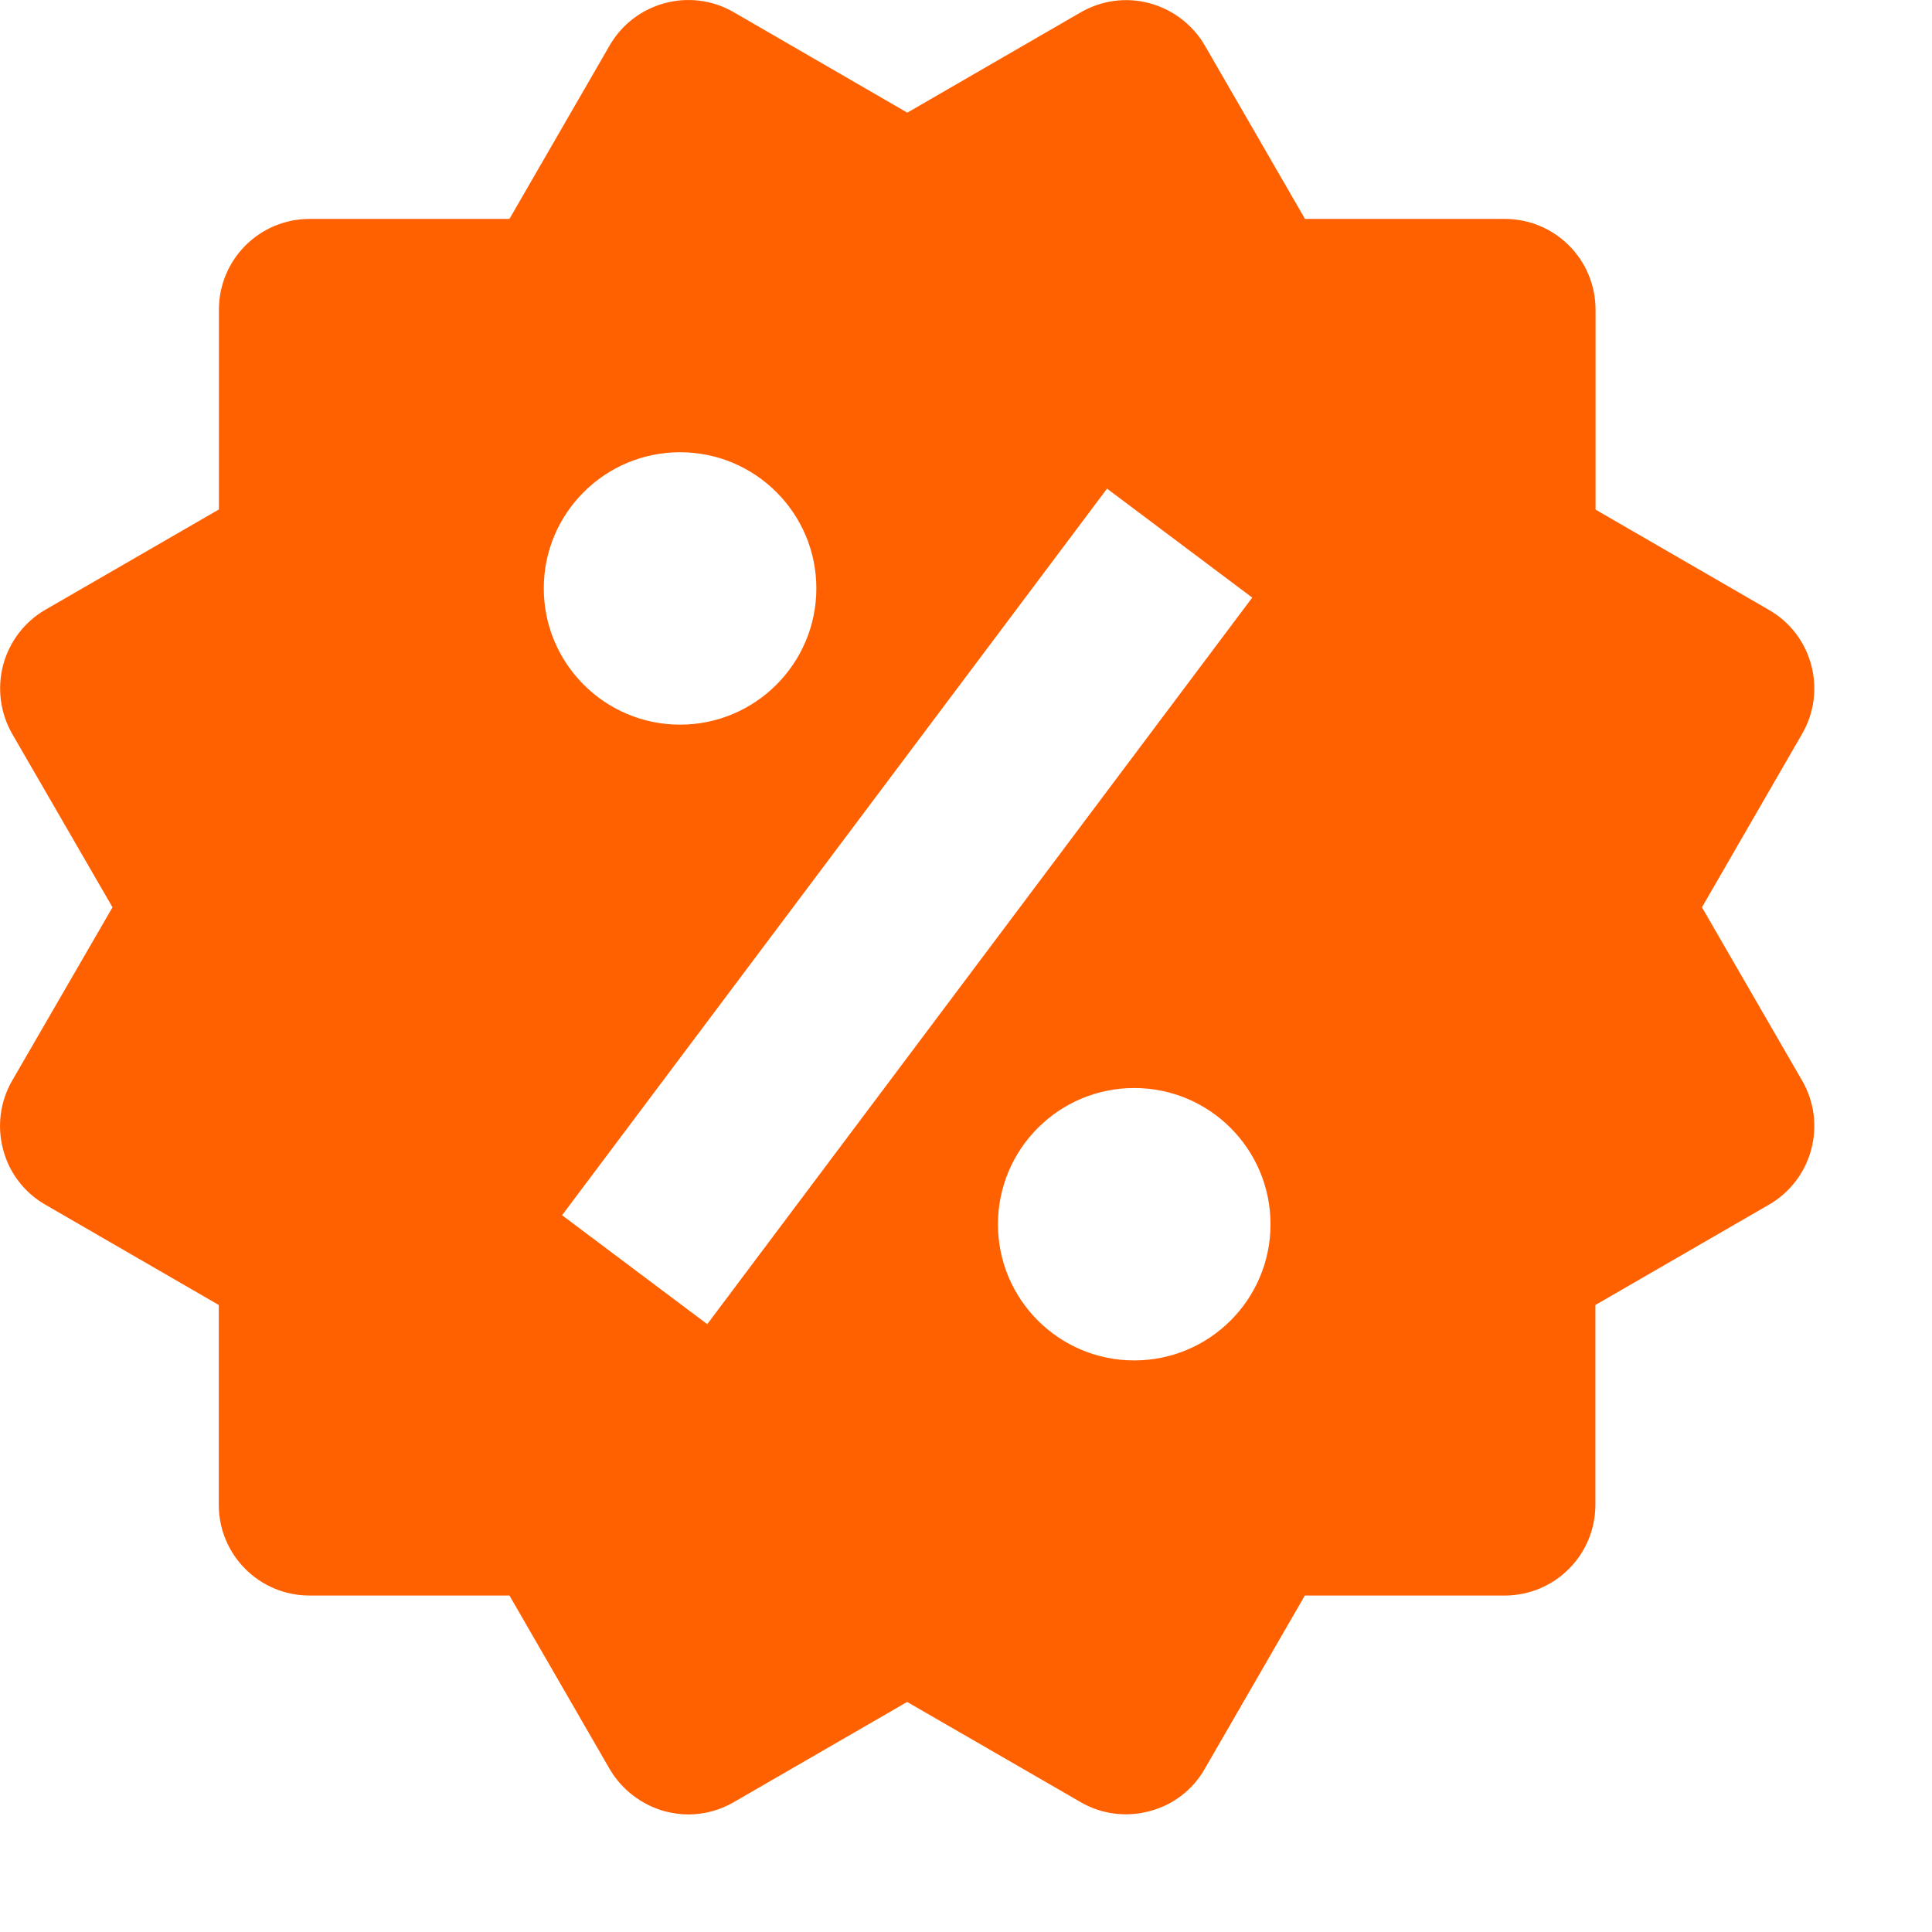
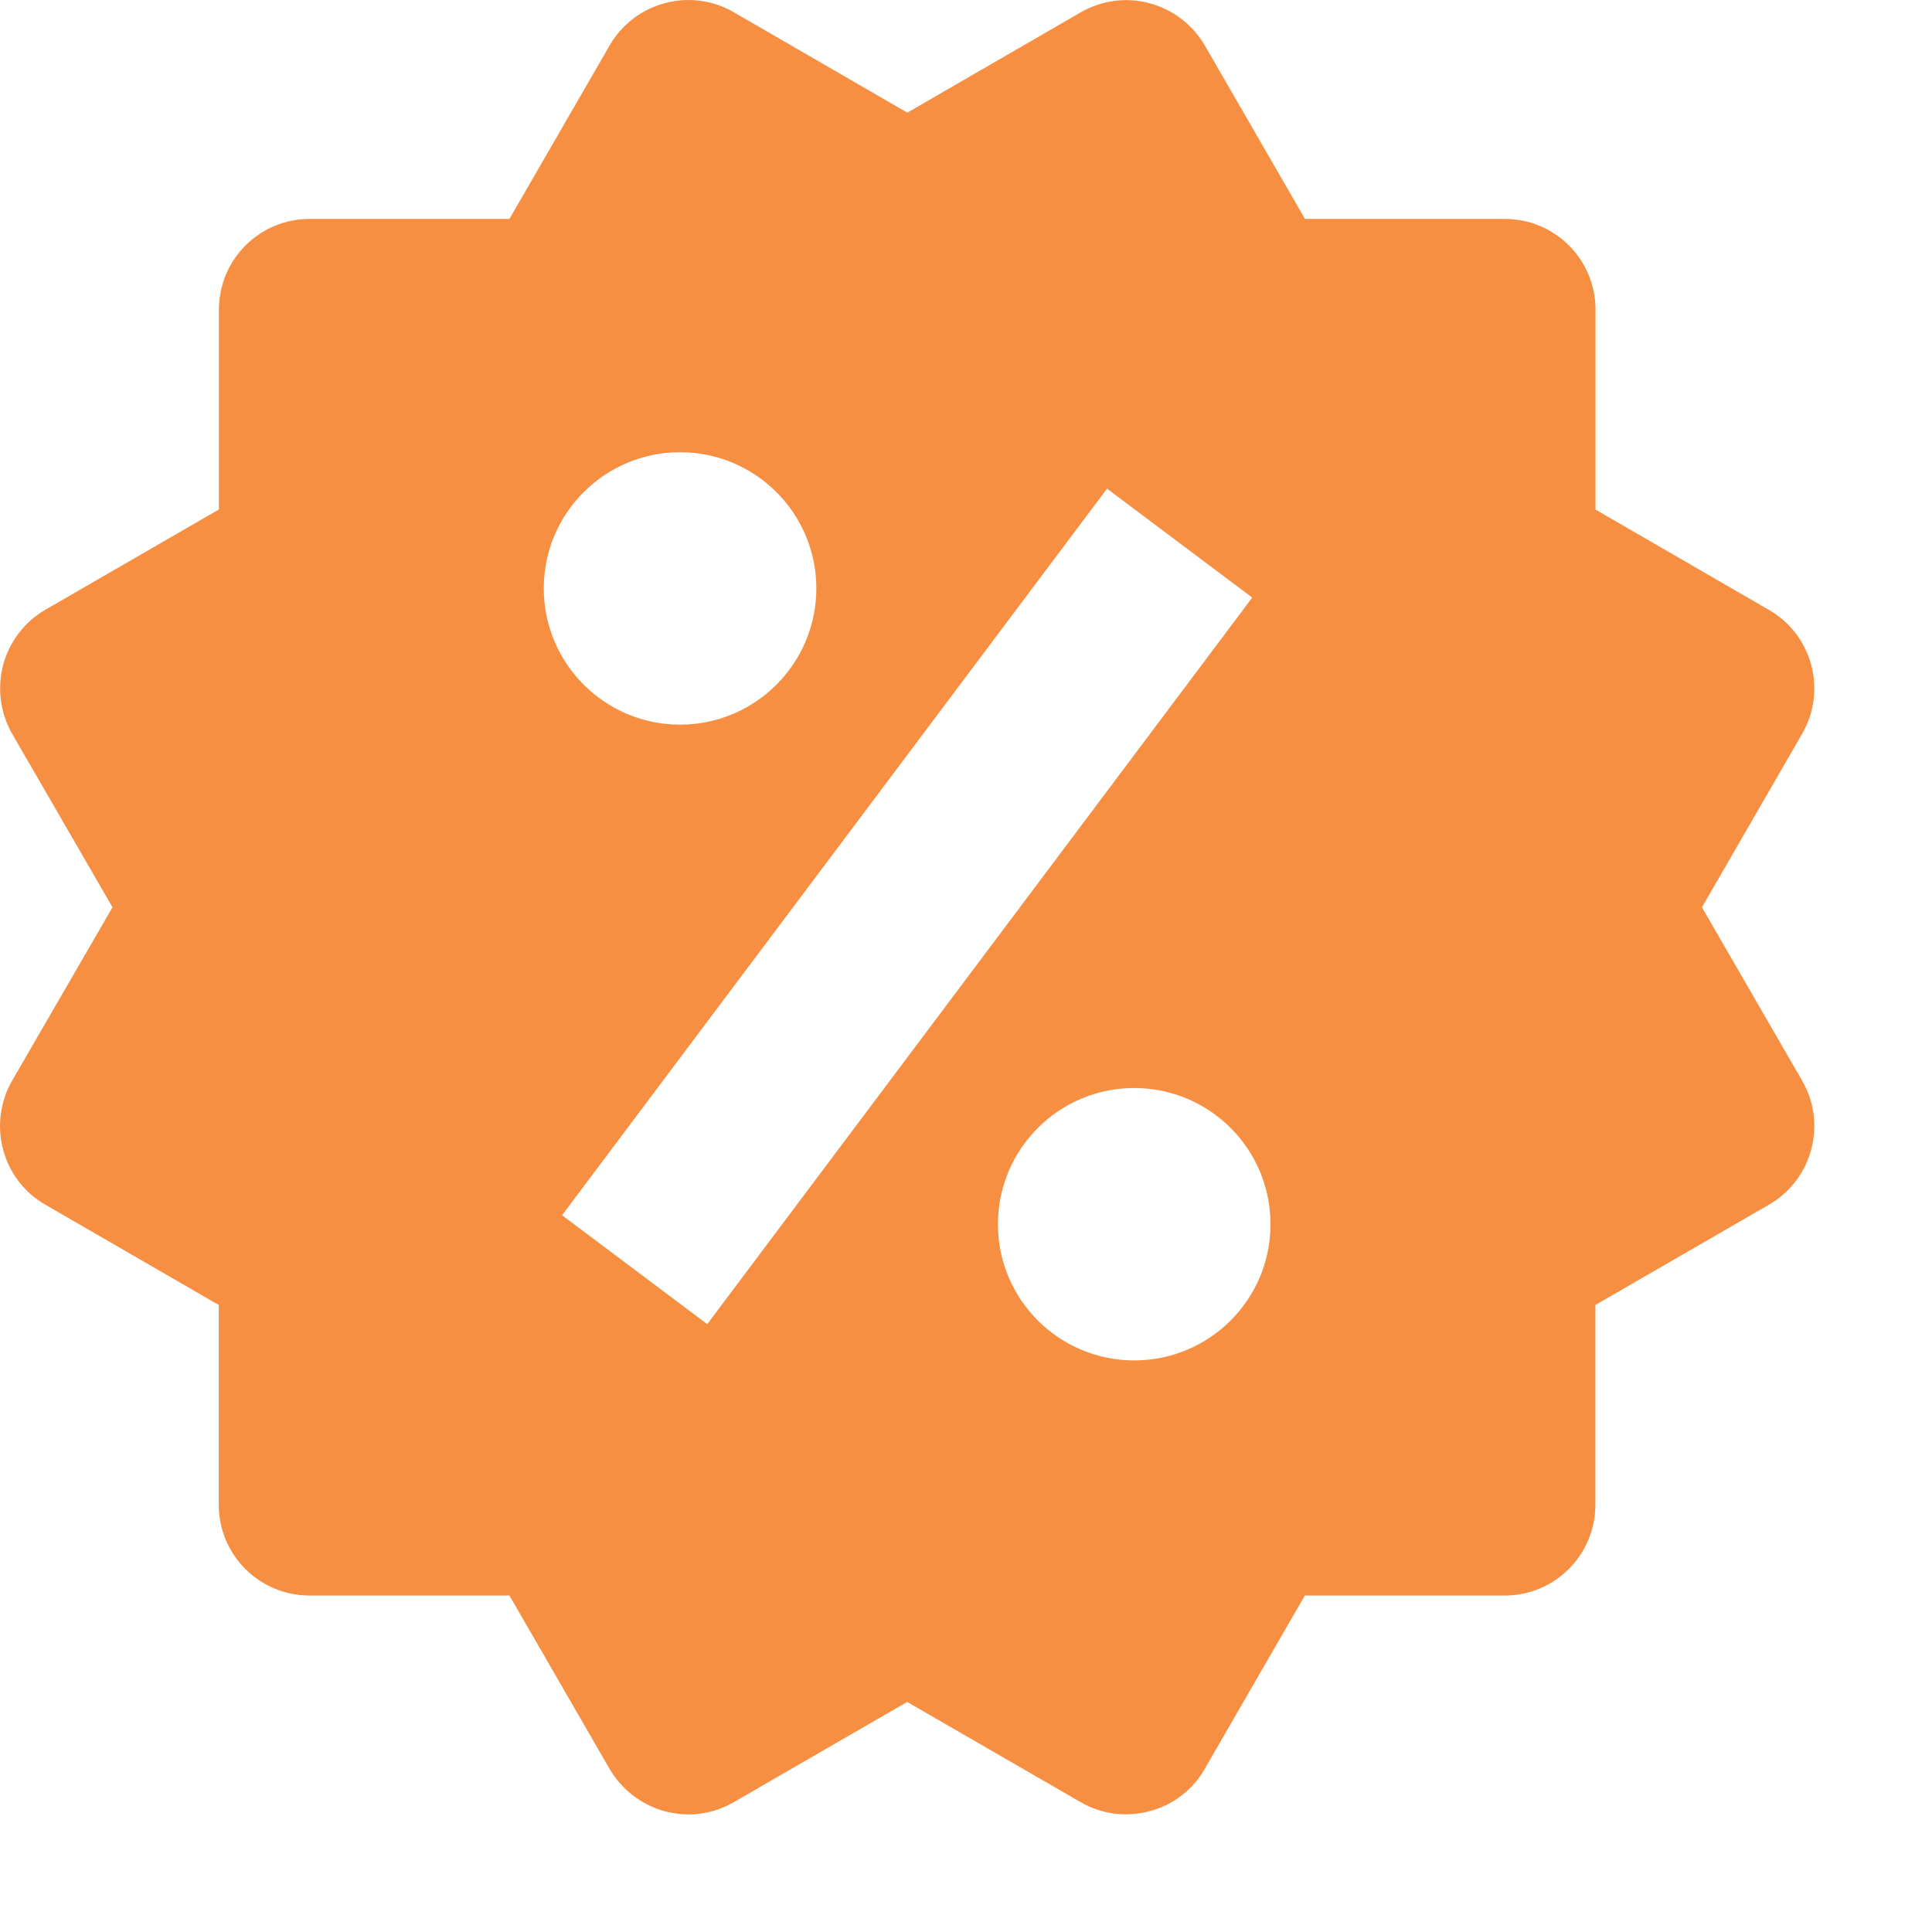
<svg xmlns="http://www.w3.org/2000/svg" width="13" height="13" viewBox="0 0 13 13" fill="none">
-   <path d="M11.452 6.105L12.126 4.938C12.295 4.646 12.195 4.272 11.903 4.104L10.736 3.429V2.084C10.736 1.746 10.463 1.473 10.125 1.473H8.781L8.107 0.306C8.026 0.167 7.892 0.064 7.736 0.022C7.579 -0.021 7.413 0.002 7.272 0.083L6.105 0.758L4.937 0.082C4.645 -0.087 4.271 0.014 4.102 0.306L3.428 1.473H2.084C1.746 1.473 1.473 1.746 1.473 2.084V3.428L0.305 4.103C0.165 4.184 0.063 4.318 0.021 4.475C-0.02 4.632 0.002 4.798 0.082 4.938L0.757 6.105L0.082 7.271C0.001 7.411 -0.021 7.578 0.021 7.735C0.062 7.892 0.164 8.025 0.305 8.106L1.472 8.781V10.125C1.472 10.463 1.745 10.736 2.083 10.736H3.428L4.102 11.903C4.184 12.043 4.318 12.145 4.474 12.188C4.526 12.201 4.579 12.209 4.632 12.209C4.738 12.209 4.844 12.181 4.938 12.126L6.104 11.452L7.271 12.126C7.411 12.208 7.579 12.229 7.735 12.187C7.892 12.146 8.026 12.044 8.106 11.903L8.78 10.736H10.124C10.462 10.736 10.735 10.463 10.735 10.125V8.781L11.903 8.106C12.195 7.937 12.295 7.563 12.126 7.271L11.452 6.105ZM4.576 3.043C5.082 3.043 5.493 3.453 5.493 3.959C5.493 4.465 5.082 4.876 4.576 4.876C4.07 4.876 3.659 4.465 3.659 3.959C3.659 3.453 4.07 3.043 4.576 3.043ZM4.759 8.91L3.782 8.177L7.449 3.288L8.426 4.021L4.759 8.91ZM7.632 9.154C7.126 9.154 6.715 8.744 6.715 8.238C6.715 7.731 7.126 7.321 7.632 7.321C8.138 7.321 8.549 7.731 8.549 8.238C8.549 8.744 8.138 9.154 7.632 9.154Z" fill="#FF6100" />
+   <path d="M11.452 6.105L12.126 4.938C12.295 4.646 12.195 4.272 11.903 4.104L10.736 3.429V2.084C10.736 1.746 10.463 1.473 10.125 1.473H8.781L8.107 0.306C8.026 0.167 7.892 0.064 7.736 0.022C7.579 -0.021 7.413 0.002 7.272 0.083L6.105 0.758L4.937 0.082C4.645 -0.087 4.271 0.014 4.102 0.306L3.428 1.473H2.084C1.746 1.473 1.473 1.746 1.473 2.084V3.428L0.305 4.103C0.165 4.184 0.063 4.318 0.021 4.475C-0.02 4.632 0.002 4.798 0.082 4.938L0.757 6.105L0.082 7.271C0.001 7.411 -0.021 7.578 0.021 7.735C0.062 7.892 0.164 8.025 0.305 8.106L1.472 8.781V10.125C1.472 10.463 1.745 10.736 2.083 10.736H3.428L4.102 11.903C4.184 12.043 4.318 12.145 4.474 12.188C4.526 12.201 4.579 12.209 4.632 12.209C4.738 12.209 4.844 12.181 4.938 12.126L6.104 11.452L7.271 12.126C7.411 12.208 7.579 12.229 7.735 12.187C7.892 12.146 8.026 12.044 8.106 11.903L8.78 10.736H10.124C10.462 10.736 10.735 10.463 10.735 10.125V8.781L11.903 8.106C12.195 7.937 12.295 7.563 12.126 7.271L11.452 6.105ZM4.576 3.043C5.082 3.043 5.493 3.453 5.493 3.959C5.493 4.465 5.082 4.876 4.576 4.876C4.07 4.876 3.659 4.465 3.659 3.959C3.659 3.453 4.07 3.043 4.576 3.043ZM4.759 8.91L3.782 8.177L7.449 3.288L8.426 4.021L4.759 8.91ZM7.632 9.154C7.126 9.154 6.715 8.744 6.715 8.238C6.715 7.731 7.126 7.321 7.632 7.321C8.138 7.321 8.549 7.731 8.549 8.238C8.549 8.744 8.138 9.154 7.632 9.154Z" fill="#F78F43" />
</svg>
